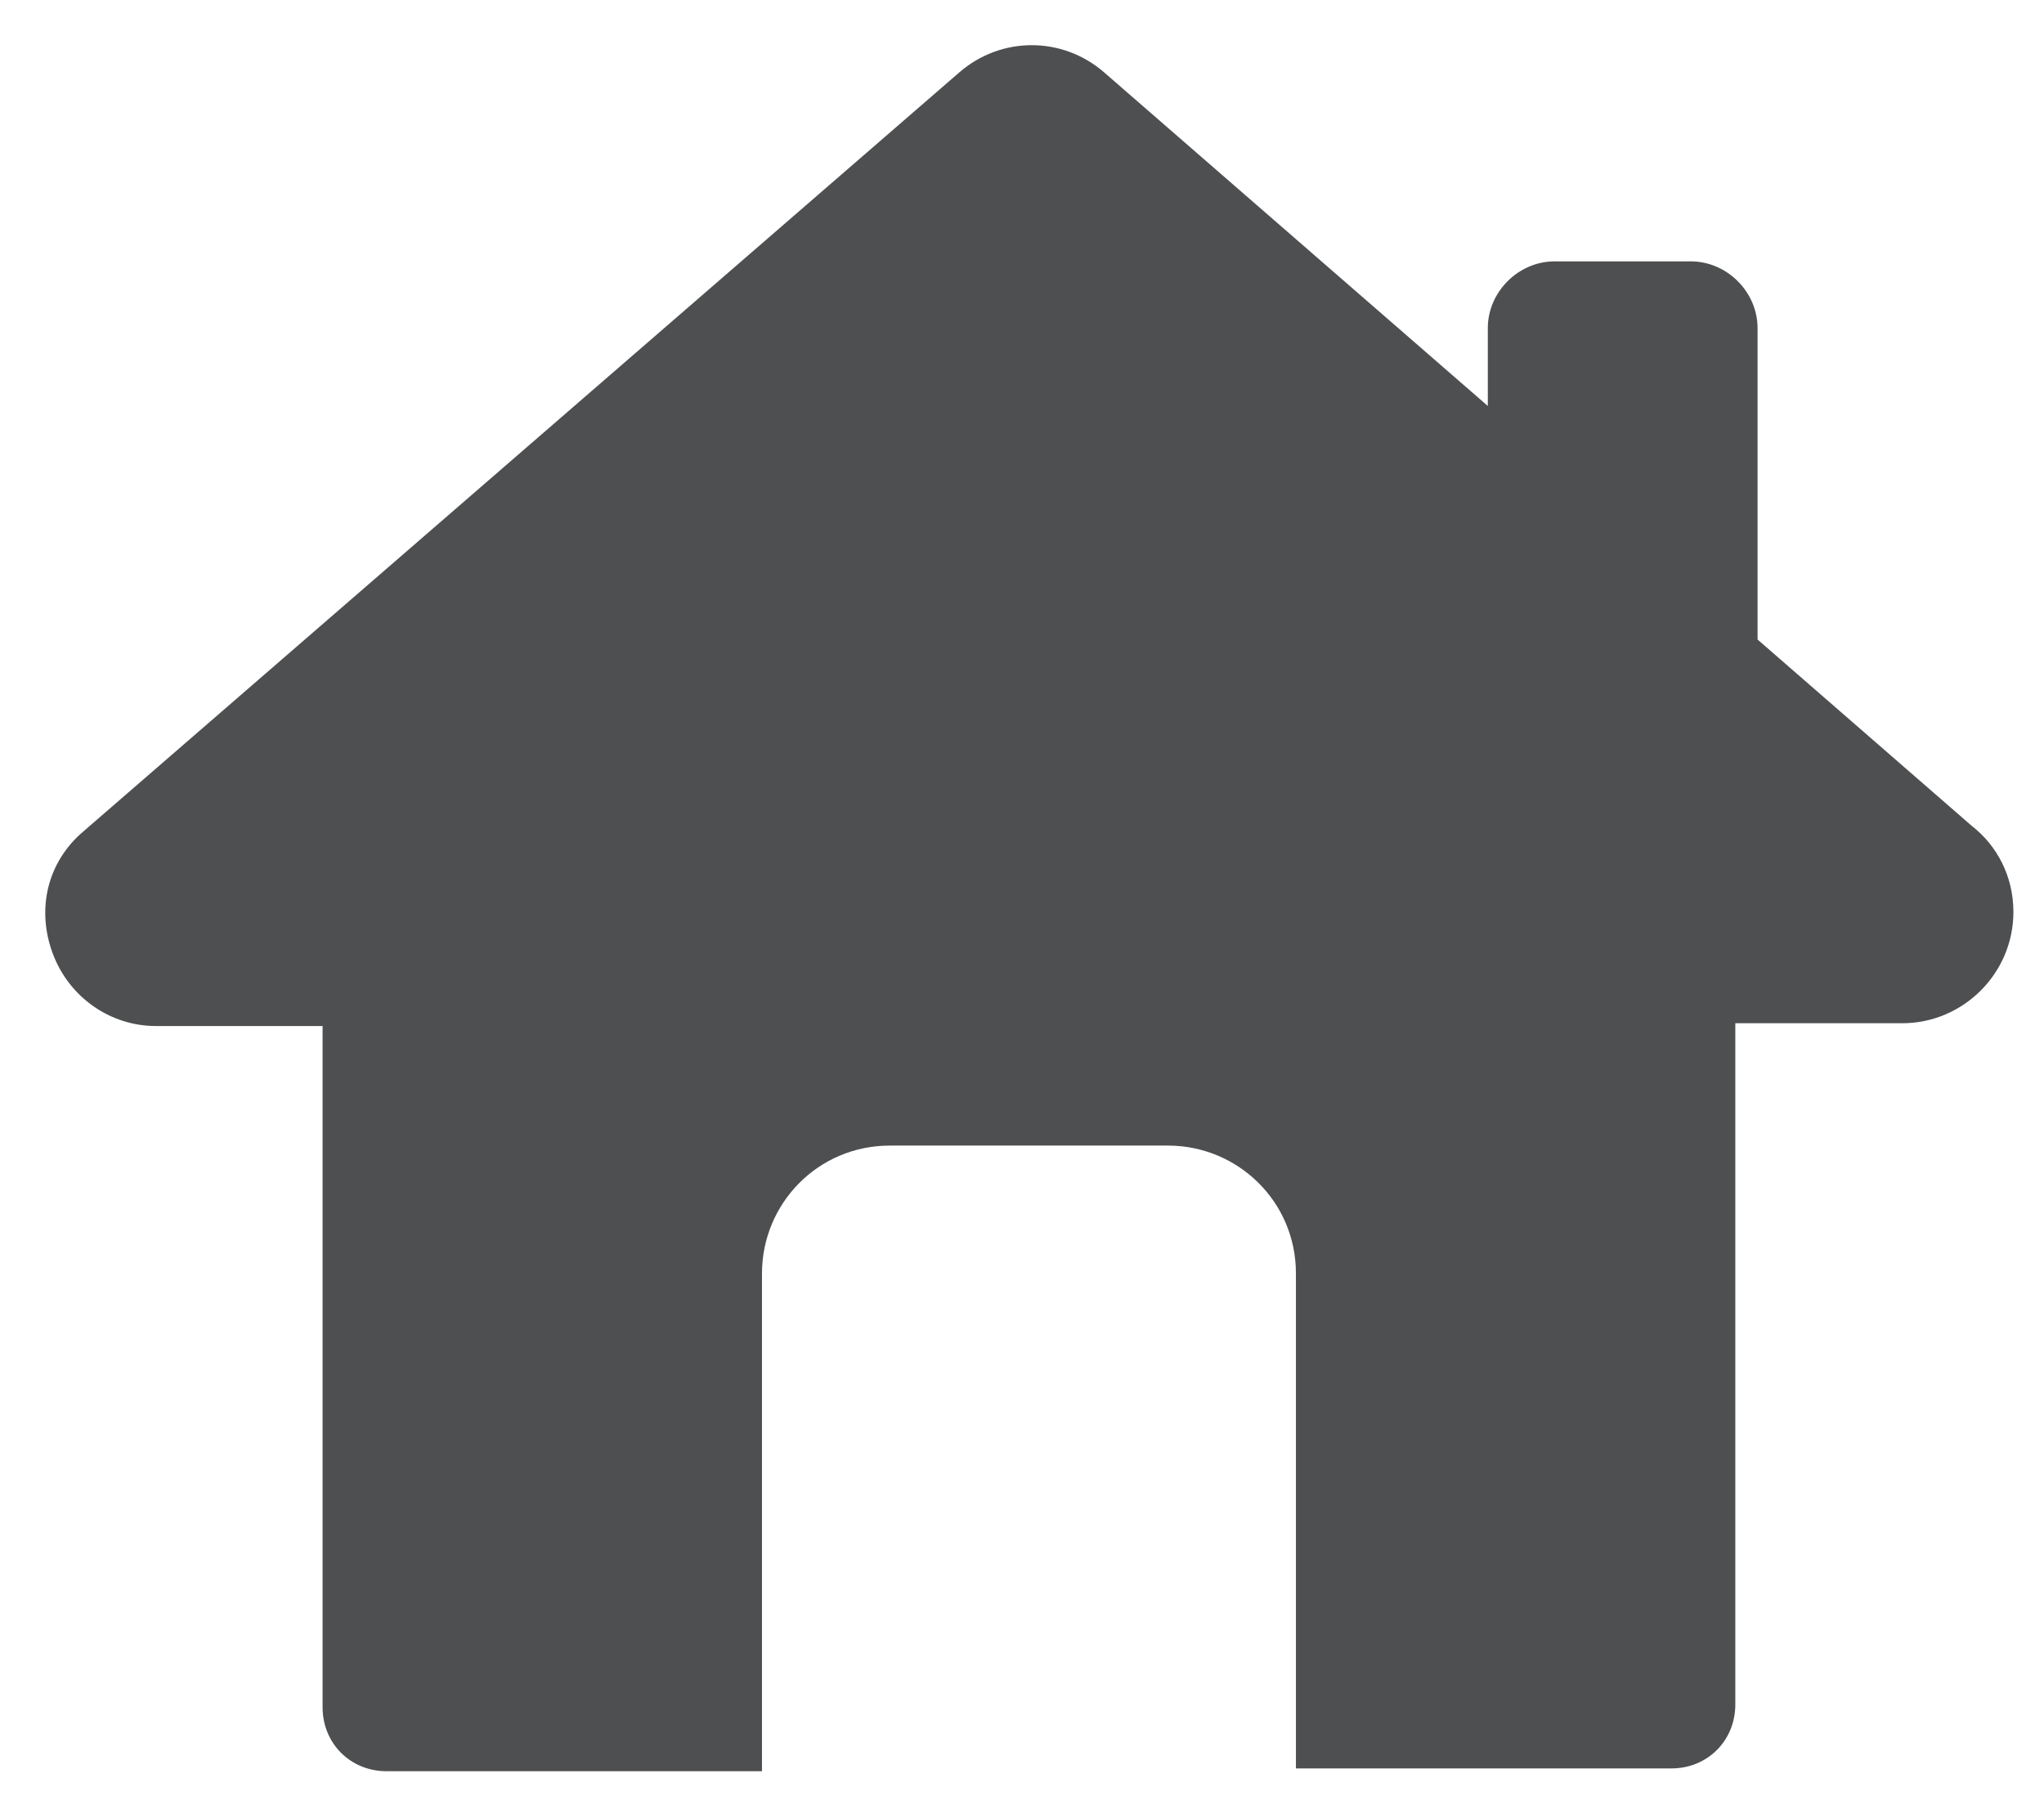
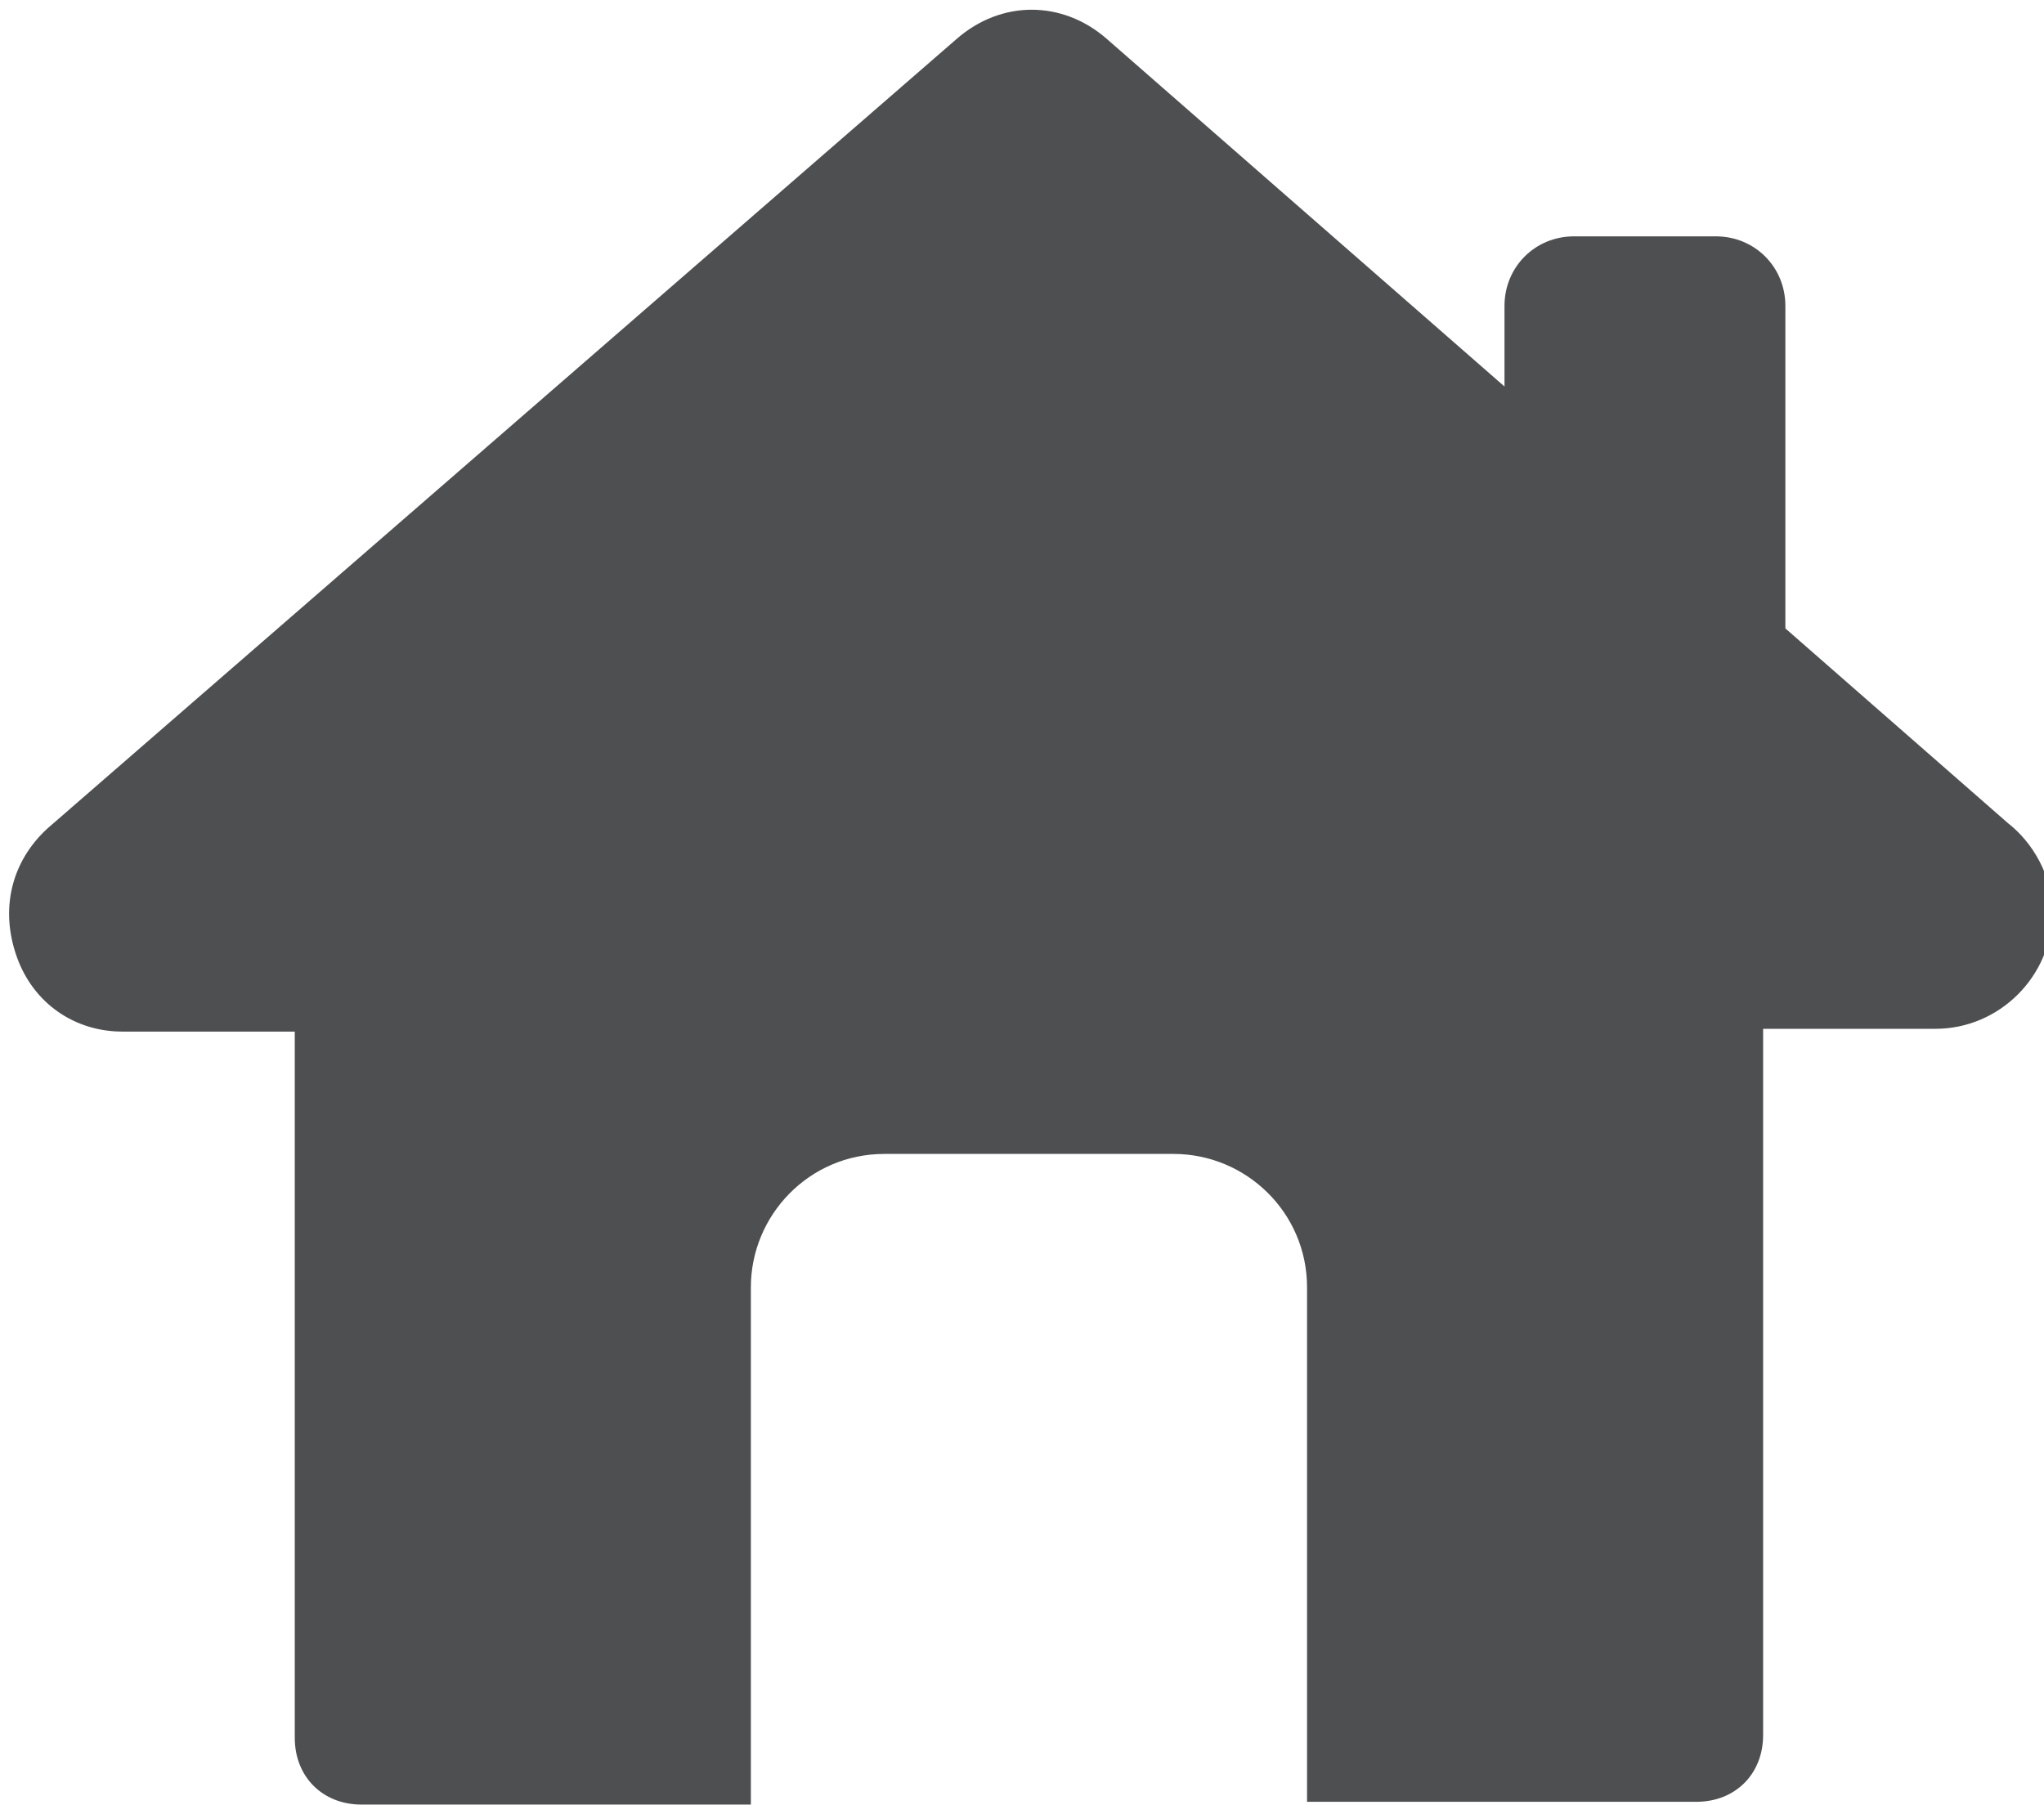
<svg xmlns="http://www.w3.org/2000/svg" version="1.1" id="Layer_1" x="0px" y="0px" viewBox="0 0 73.5 64.9" enable-background="new 0 0 73.5 64.9" xml:space="preserve">
-   <path fill="#4E4F50" d="M72.4,32.8c0,2.2-1.8,4-4,4h-6v24.5c0,1.3-1,2.3-2.3,2.3H46.6V45.8c0-2.6-2.1-4.6-4.6-4.6H32  c-2.6,0-4.6,2.1-4.6,4.6v17.9H13.9c-1.3,0-2.3-1-2.3-2.3V36.9h-6c-1.6,0-3.1-1-3.7-2.6C1.3,32.7,1.7,31,3,29.9L34.5,2.6  c1.5-1.3,3.7-1.3,5.2,0l13.8,12v-2.8c0-1.3,1.1-2.4,2.4-2.4h4.9c1.3,0,2.4,1.1,2.4,2.4V23l7.7,6.7C71.8,30.4,72.4,31.5,72.4,32.8z" />
+   <path fill="#4E4F50" d="M73.8,32.8c0,2.3-1.9,4.2-4.2,4.2h-6.2v25.4c0,1.4-1,2.4-2.4,2.4H47V46.3c0-2.7-2.2-4.8-4.8-4.8H31.8  c-2.7,0-4.8,2.2-4.8,4.8v18.6H13c-1.4,0-2.4-1-2.4-2.4V37.1H4.4c-1.7,0-3.2-1-3.8-2.7S0.4,31,1.7,29.8L34.4,1.4  C36,0,38.2,0,39.8,1.4l14.3,12.5V11c0-1.4,1.1-2.5,2.5-2.5h5.1c1.4,0,2.5,1.1,2.5,2.5v11.6l8,7C73.1,30.3,73.8,31.5,73.8,32.8z" />
</svg>
